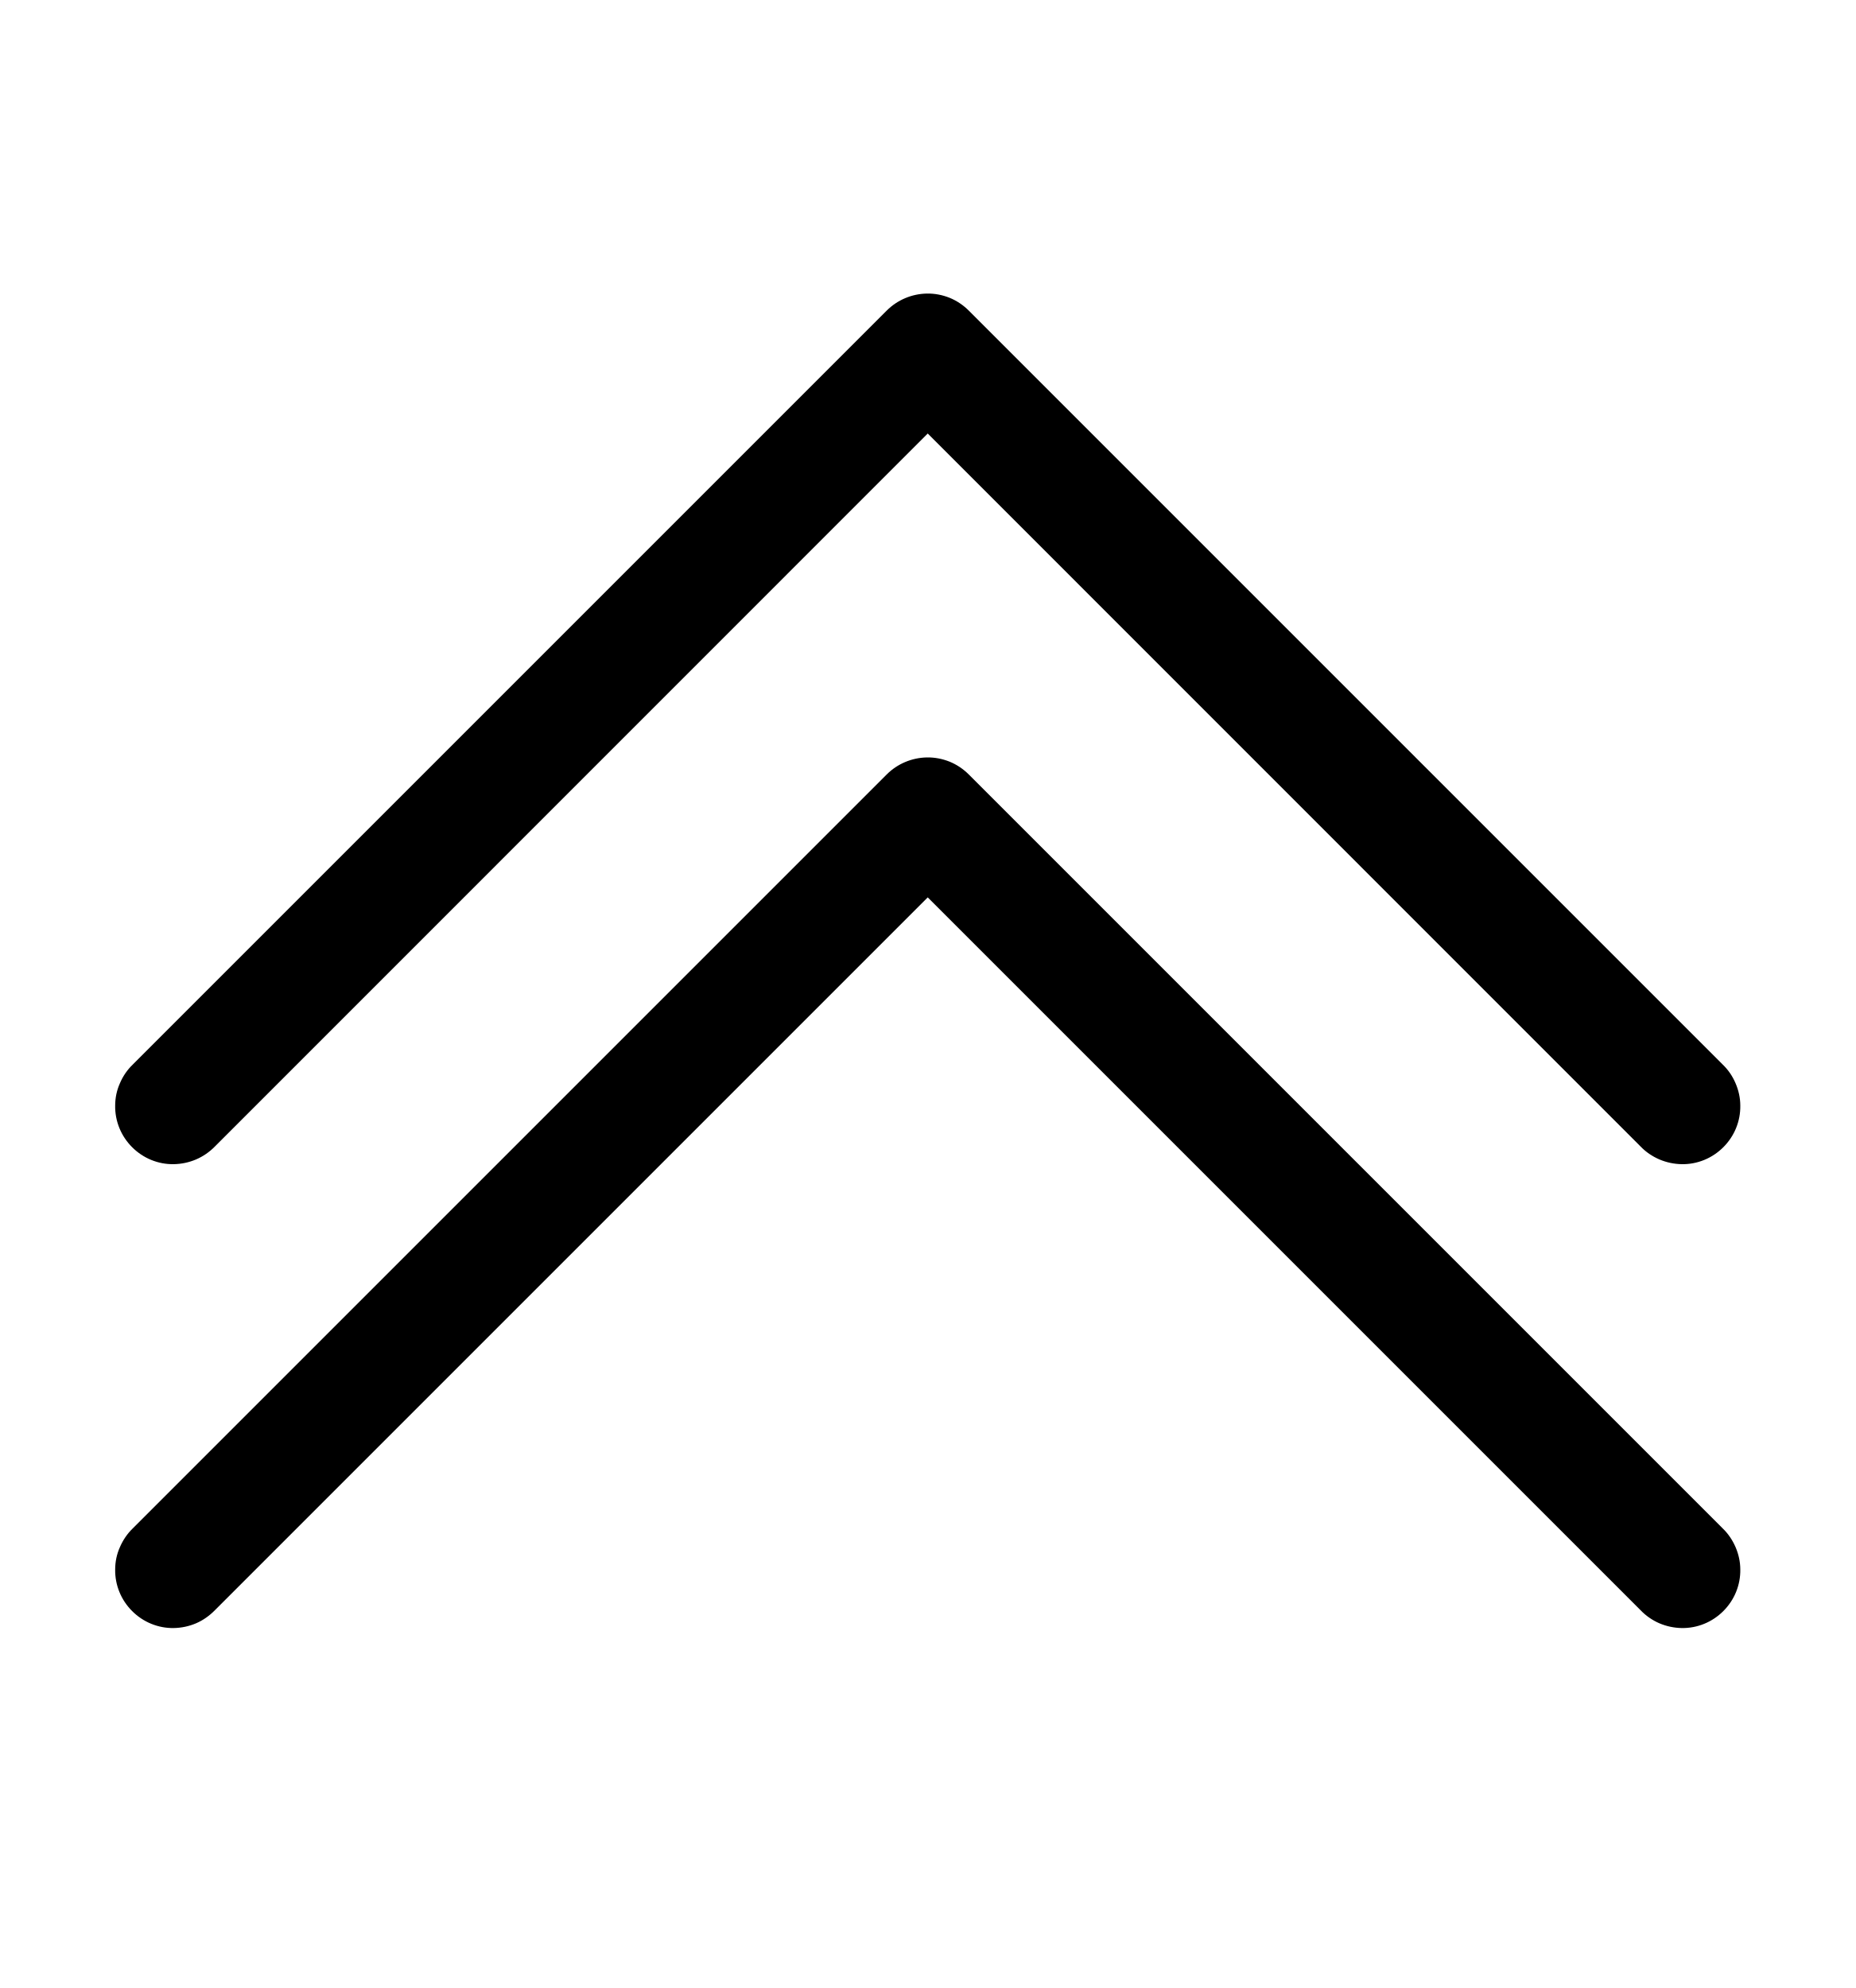
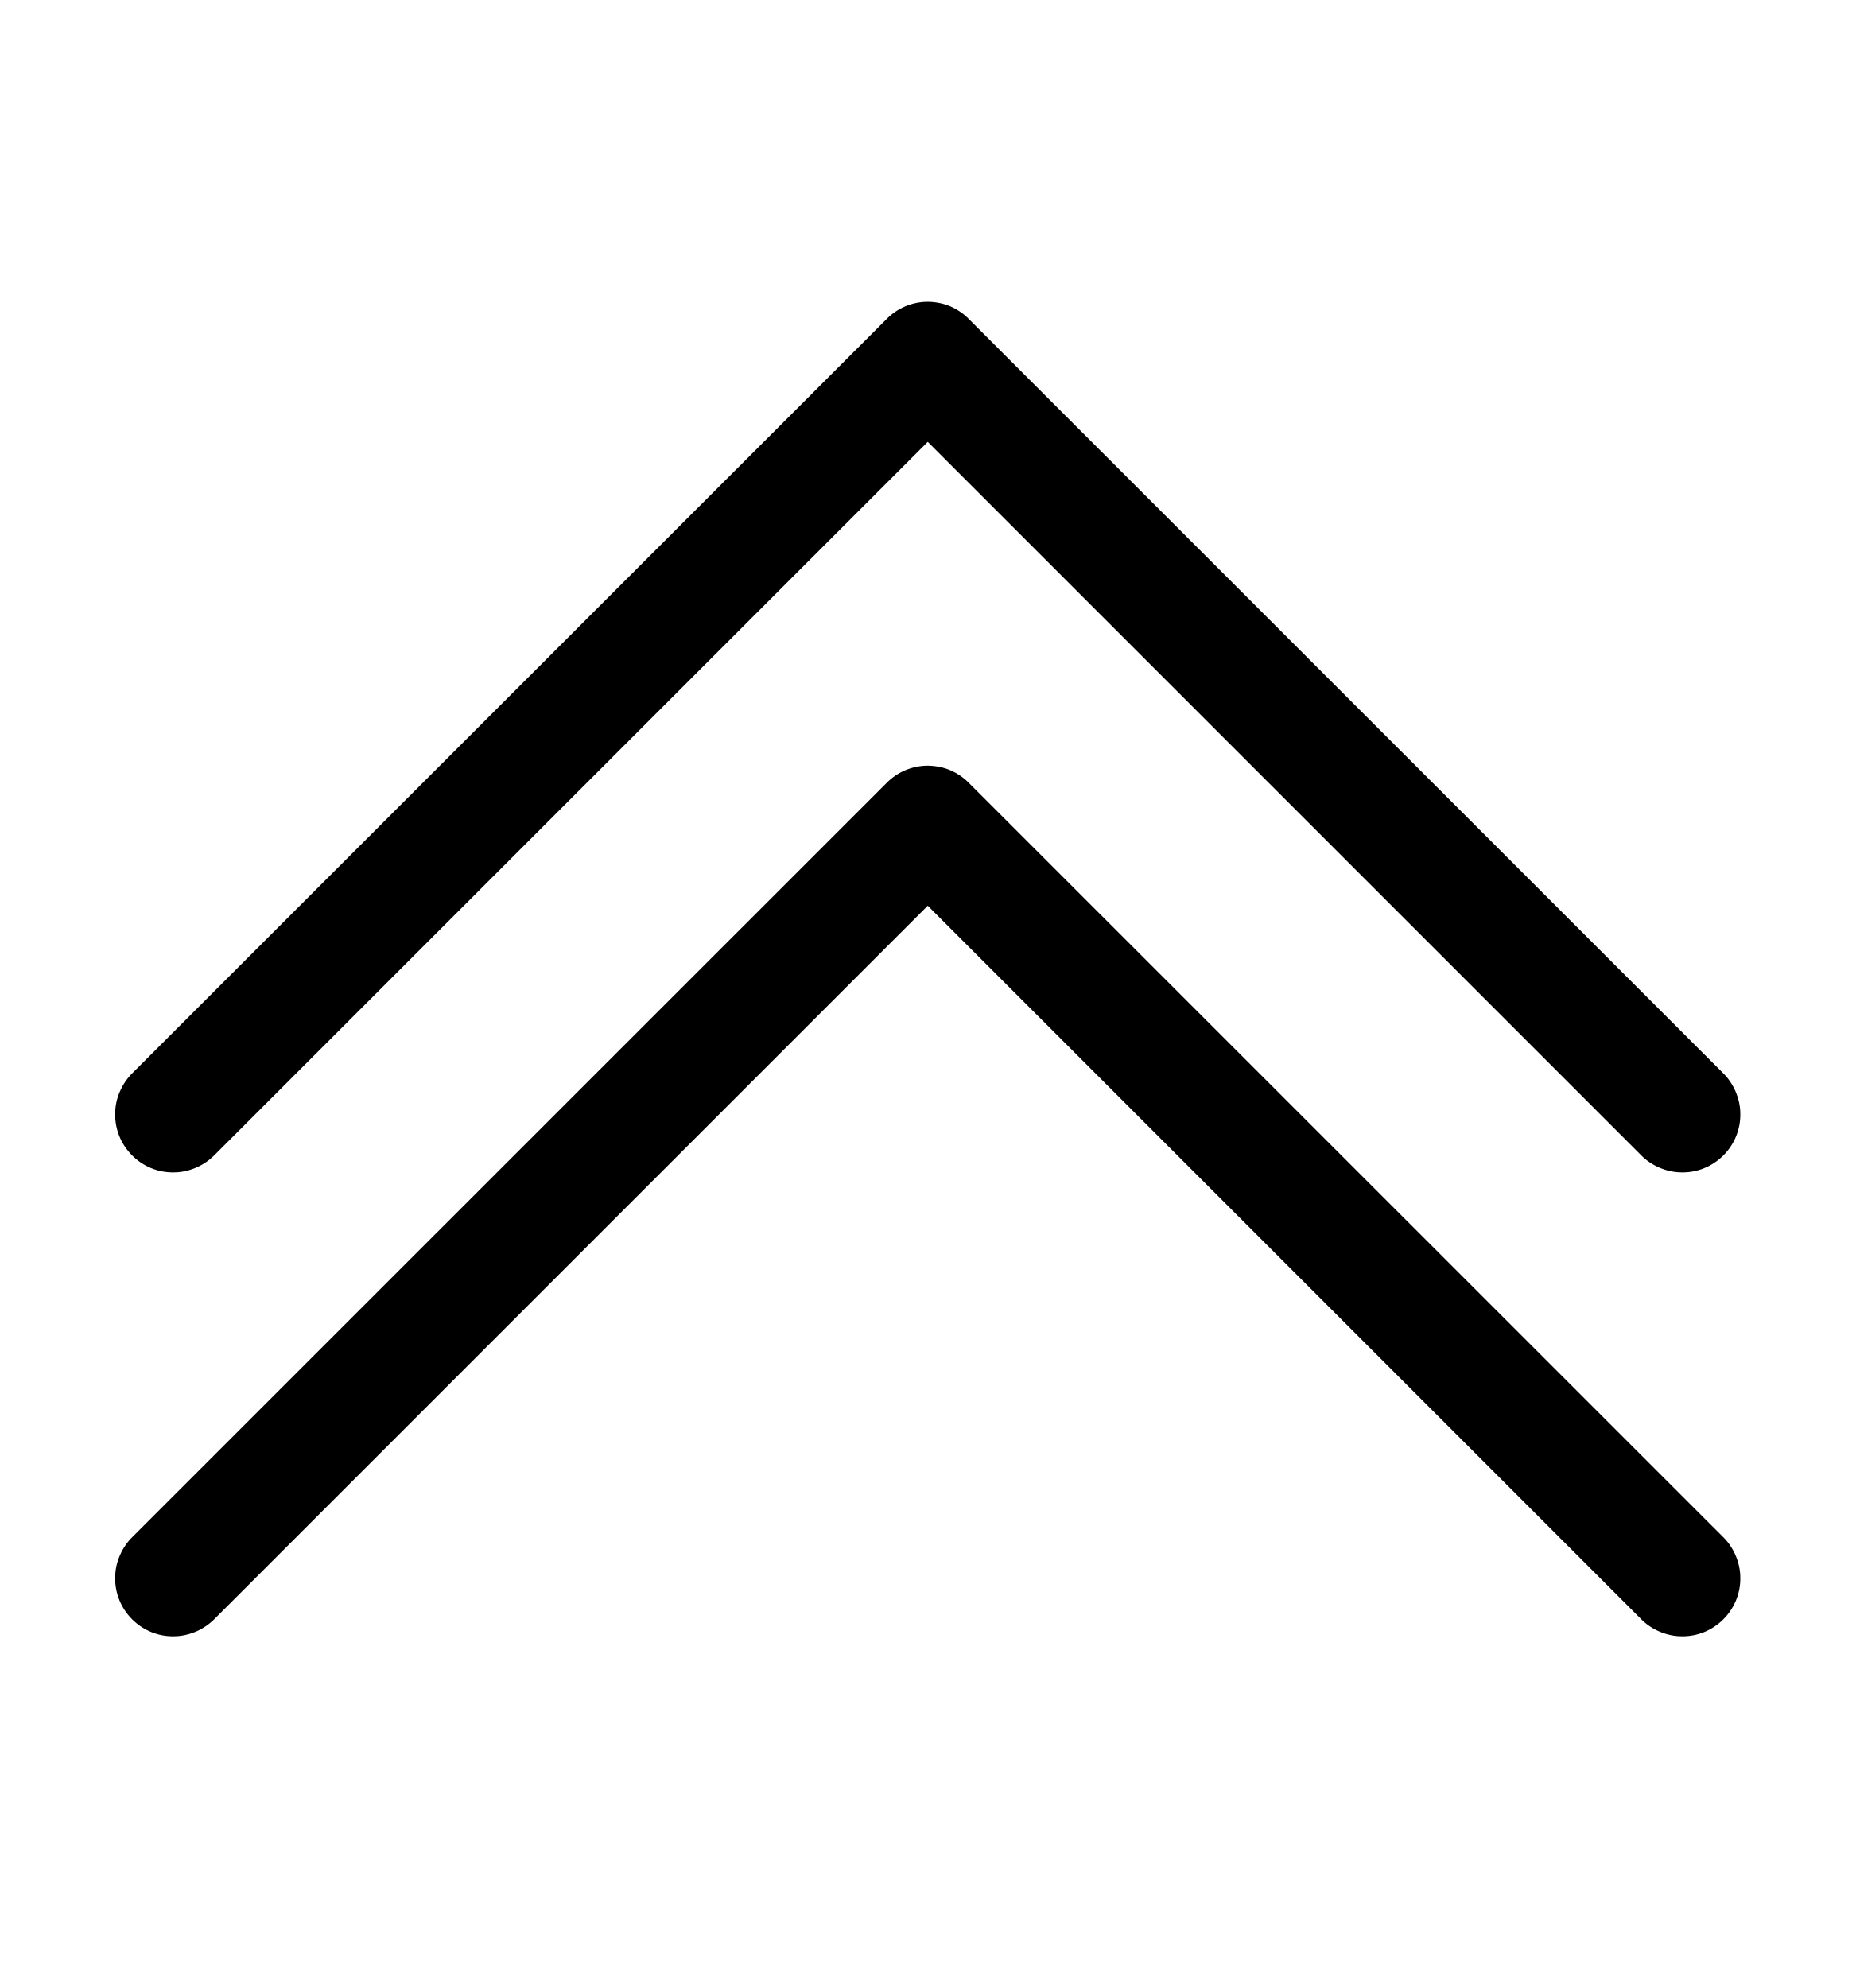
<svg xmlns="http://www.w3.org/2000/svg" width="14" height="15" viewBox="0 0 14 15" fill="none">
-   <path d="M6.994 2.215C6.88 2.217 6.771 2.263 6.691 2.343L1.003 8.031C0.961 8.071 0.928 8.119 0.905 8.173C0.881 8.226 0.869 8.284 0.869 8.342C0.868 8.4 0.879 8.458 0.901 8.512C0.923 8.566 0.956 8.615 0.997 8.656C1.038 8.697 1.087 8.73 1.141 8.752C1.195 8.774 1.252 8.785 1.311 8.784C1.369 8.783 1.426 8.771 1.48 8.748C1.533 8.725 1.581 8.692 1.622 8.65L7 3.271L12.378 8.65C12.418 8.692 12.467 8.725 12.52 8.748C12.574 8.771 12.631 8.783 12.689 8.784C12.748 8.785 12.805 8.774 12.859 8.752C12.913 8.73 12.962 8.697 13.003 8.656C13.044 8.615 13.077 8.566 13.099 8.512C13.121 8.458 13.132 8.4 13.131 8.342C13.131 8.284 13.118 8.226 13.095 8.173C13.072 8.119 13.039 8.071 12.997 8.031L7.309 2.343C7.268 2.302 7.219 2.269 7.165 2.247C7.11 2.225 7.052 2.214 6.994 2.215ZM6.994 5.715C6.88 5.717 6.771 5.763 6.691 5.843L1.003 11.531C0.961 11.571 0.928 11.62 0.905 11.673C0.881 11.726 0.869 11.784 0.869 11.842C0.868 11.9 0.879 11.958 0.901 12.012C0.923 12.066 0.956 12.115 0.997 12.156C1.038 12.197 1.087 12.23 1.141 12.252C1.195 12.274 1.252 12.285 1.311 12.284C1.369 12.283 1.426 12.271 1.48 12.248C1.533 12.225 1.581 12.191 1.622 12.149L7 6.771L12.378 12.149C12.418 12.191 12.467 12.225 12.52 12.248C12.574 12.271 12.631 12.283 12.689 12.284C12.748 12.285 12.805 12.274 12.859 12.252C12.913 12.23 12.962 12.197 13.003 12.156C13.044 12.115 13.077 12.066 13.099 12.012C13.121 11.958 13.132 11.9 13.131 11.842C13.131 11.784 13.118 11.726 13.095 11.673C13.072 11.62 13.039 11.571 12.997 11.531L7.309 5.843C7.268 5.802 7.219 5.769 7.165 5.747C7.11 5.725 7.052 5.714 6.994 5.715V5.715Z" fill="black" />
+   <path d="M6.994 2.277C6.88 2.279 6.771 2.325 6.691 2.406L1.003 8.093C0.961 8.133 0.928 8.182 0.905 8.235C0.881 8.289 0.869 8.346 0.869 8.404C0.868 8.462 0.879 8.52 0.901 8.574C0.923 8.628 0.956 8.677 0.997 8.718C1.038 8.759 1.087 8.792 1.141 8.814C1.195 8.836 1.252 8.847 1.311 8.846C1.369 8.846 1.426 8.833 1.48 8.81C1.533 8.787 1.581 8.754 1.622 8.712L7 3.334L12.378 8.712C12.418 8.754 12.467 8.787 12.52 8.81C12.574 8.833 12.631 8.846 12.689 8.846C12.748 8.847 12.805 8.836 12.859 8.814C12.913 8.792 12.962 8.759 13.003 8.718C13.044 8.677 13.077 8.628 13.099 8.574C13.121 8.52 13.132 8.462 13.131 8.404C13.131 8.346 13.118 8.289 13.095 8.235C13.072 8.182 13.039 8.133 12.997 8.093L7.309 2.406C7.268 2.364 7.219 2.332 7.165 2.309C7.11 2.287 7.052 2.277 6.994 2.277ZM6.994 5.777C6.88 5.779 6.771 5.825 6.691 5.906L1.003 11.593C0.961 11.633 0.928 11.682 0.905 11.735C0.881 11.789 0.869 11.846 0.869 11.904C0.868 11.962 0.879 12.02 0.901 12.074C0.923 12.128 0.956 12.177 0.997 12.218C1.038 12.259 1.087 12.292 1.141 12.314C1.195 12.336 1.252 12.347 1.311 12.346C1.369 12.346 1.426 12.333 1.48 12.31C1.533 12.287 1.581 12.254 1.622 12.212L7 6.834L12.378 12.212C12.418 12.254 12.467 12.287 12.52 12.31C12.574 12.333 12.631 12.346 12.689 12.346C12.748 12.347 12.805 12.336 12.859 12.314C12.913 12.292 12.962 12.259 13.003 12.218C13.044 12.177 13.077 12.128 13.099 12.074C13.121 12.02 13.132 11.962 13.131 11.904C13.131 11.846 13.118 11.789 13.095 11.735C13.072 11.682 13.039 11.633 12.997 11.593L7.309 5.906C7.268 5.864 7.219 5.832 7.165 5.809C7.11 5.787 7.052 5.777 6.994 5.777Z" fill="black" />
</svg>
